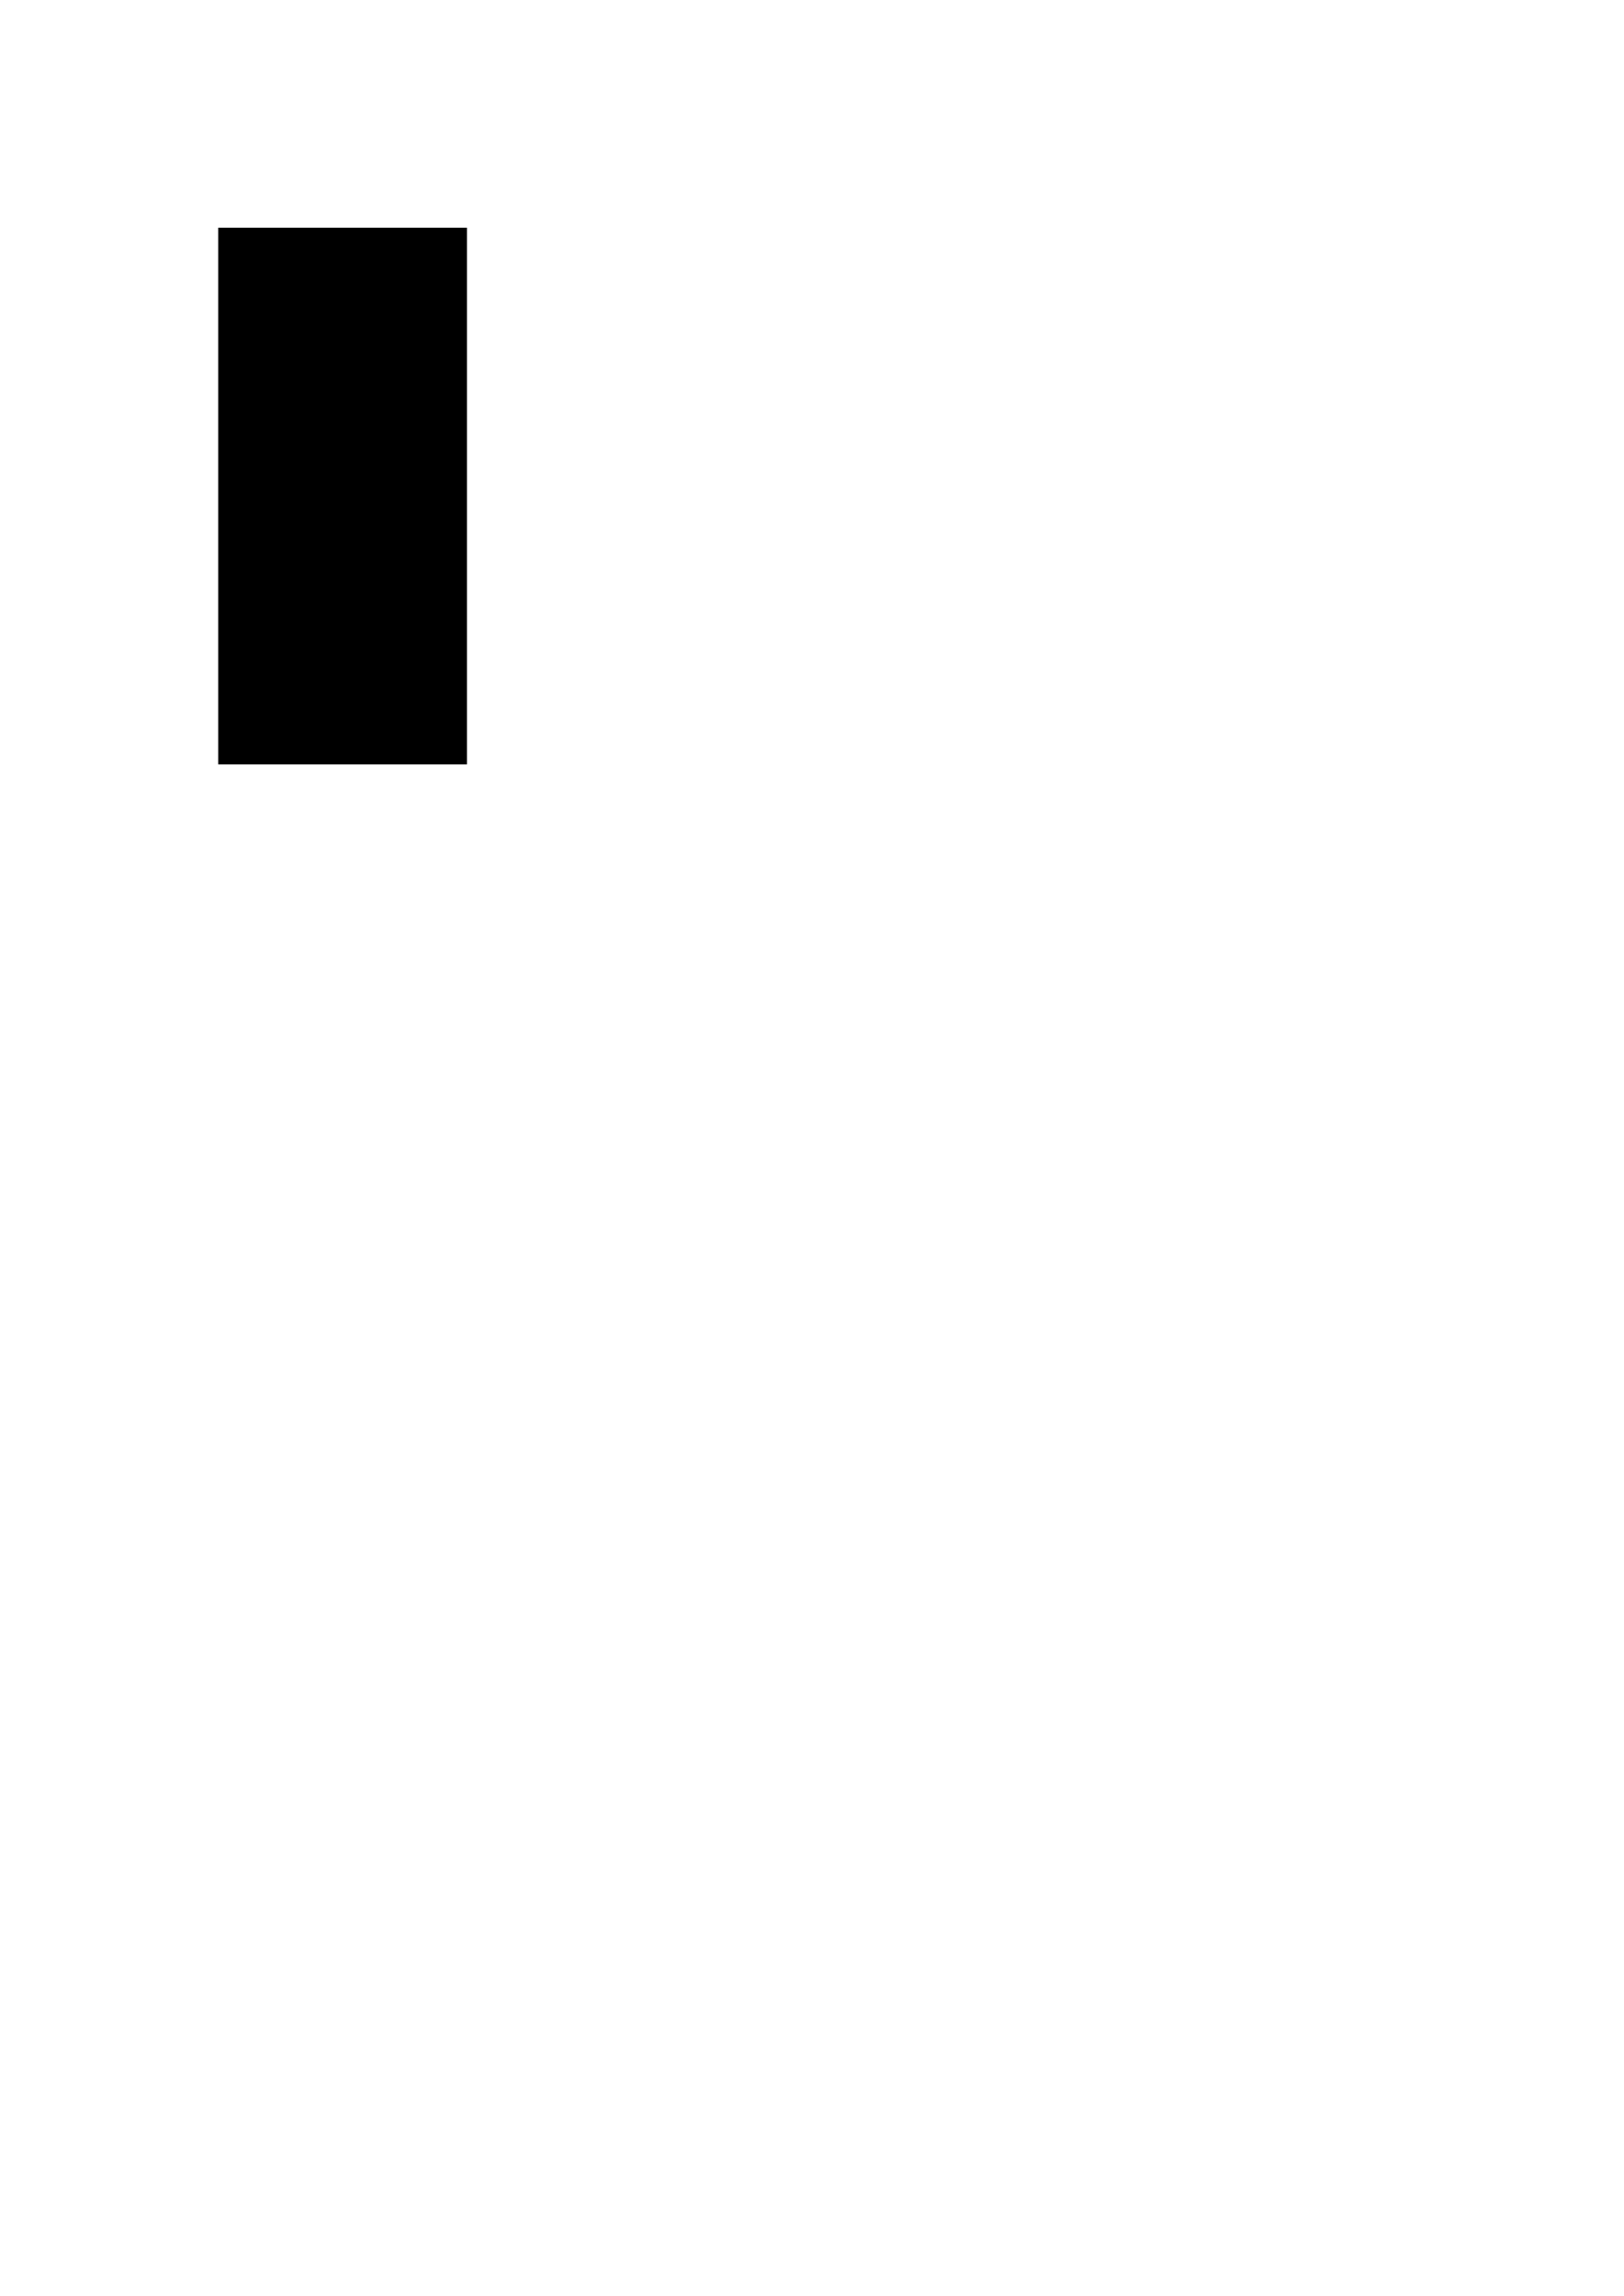
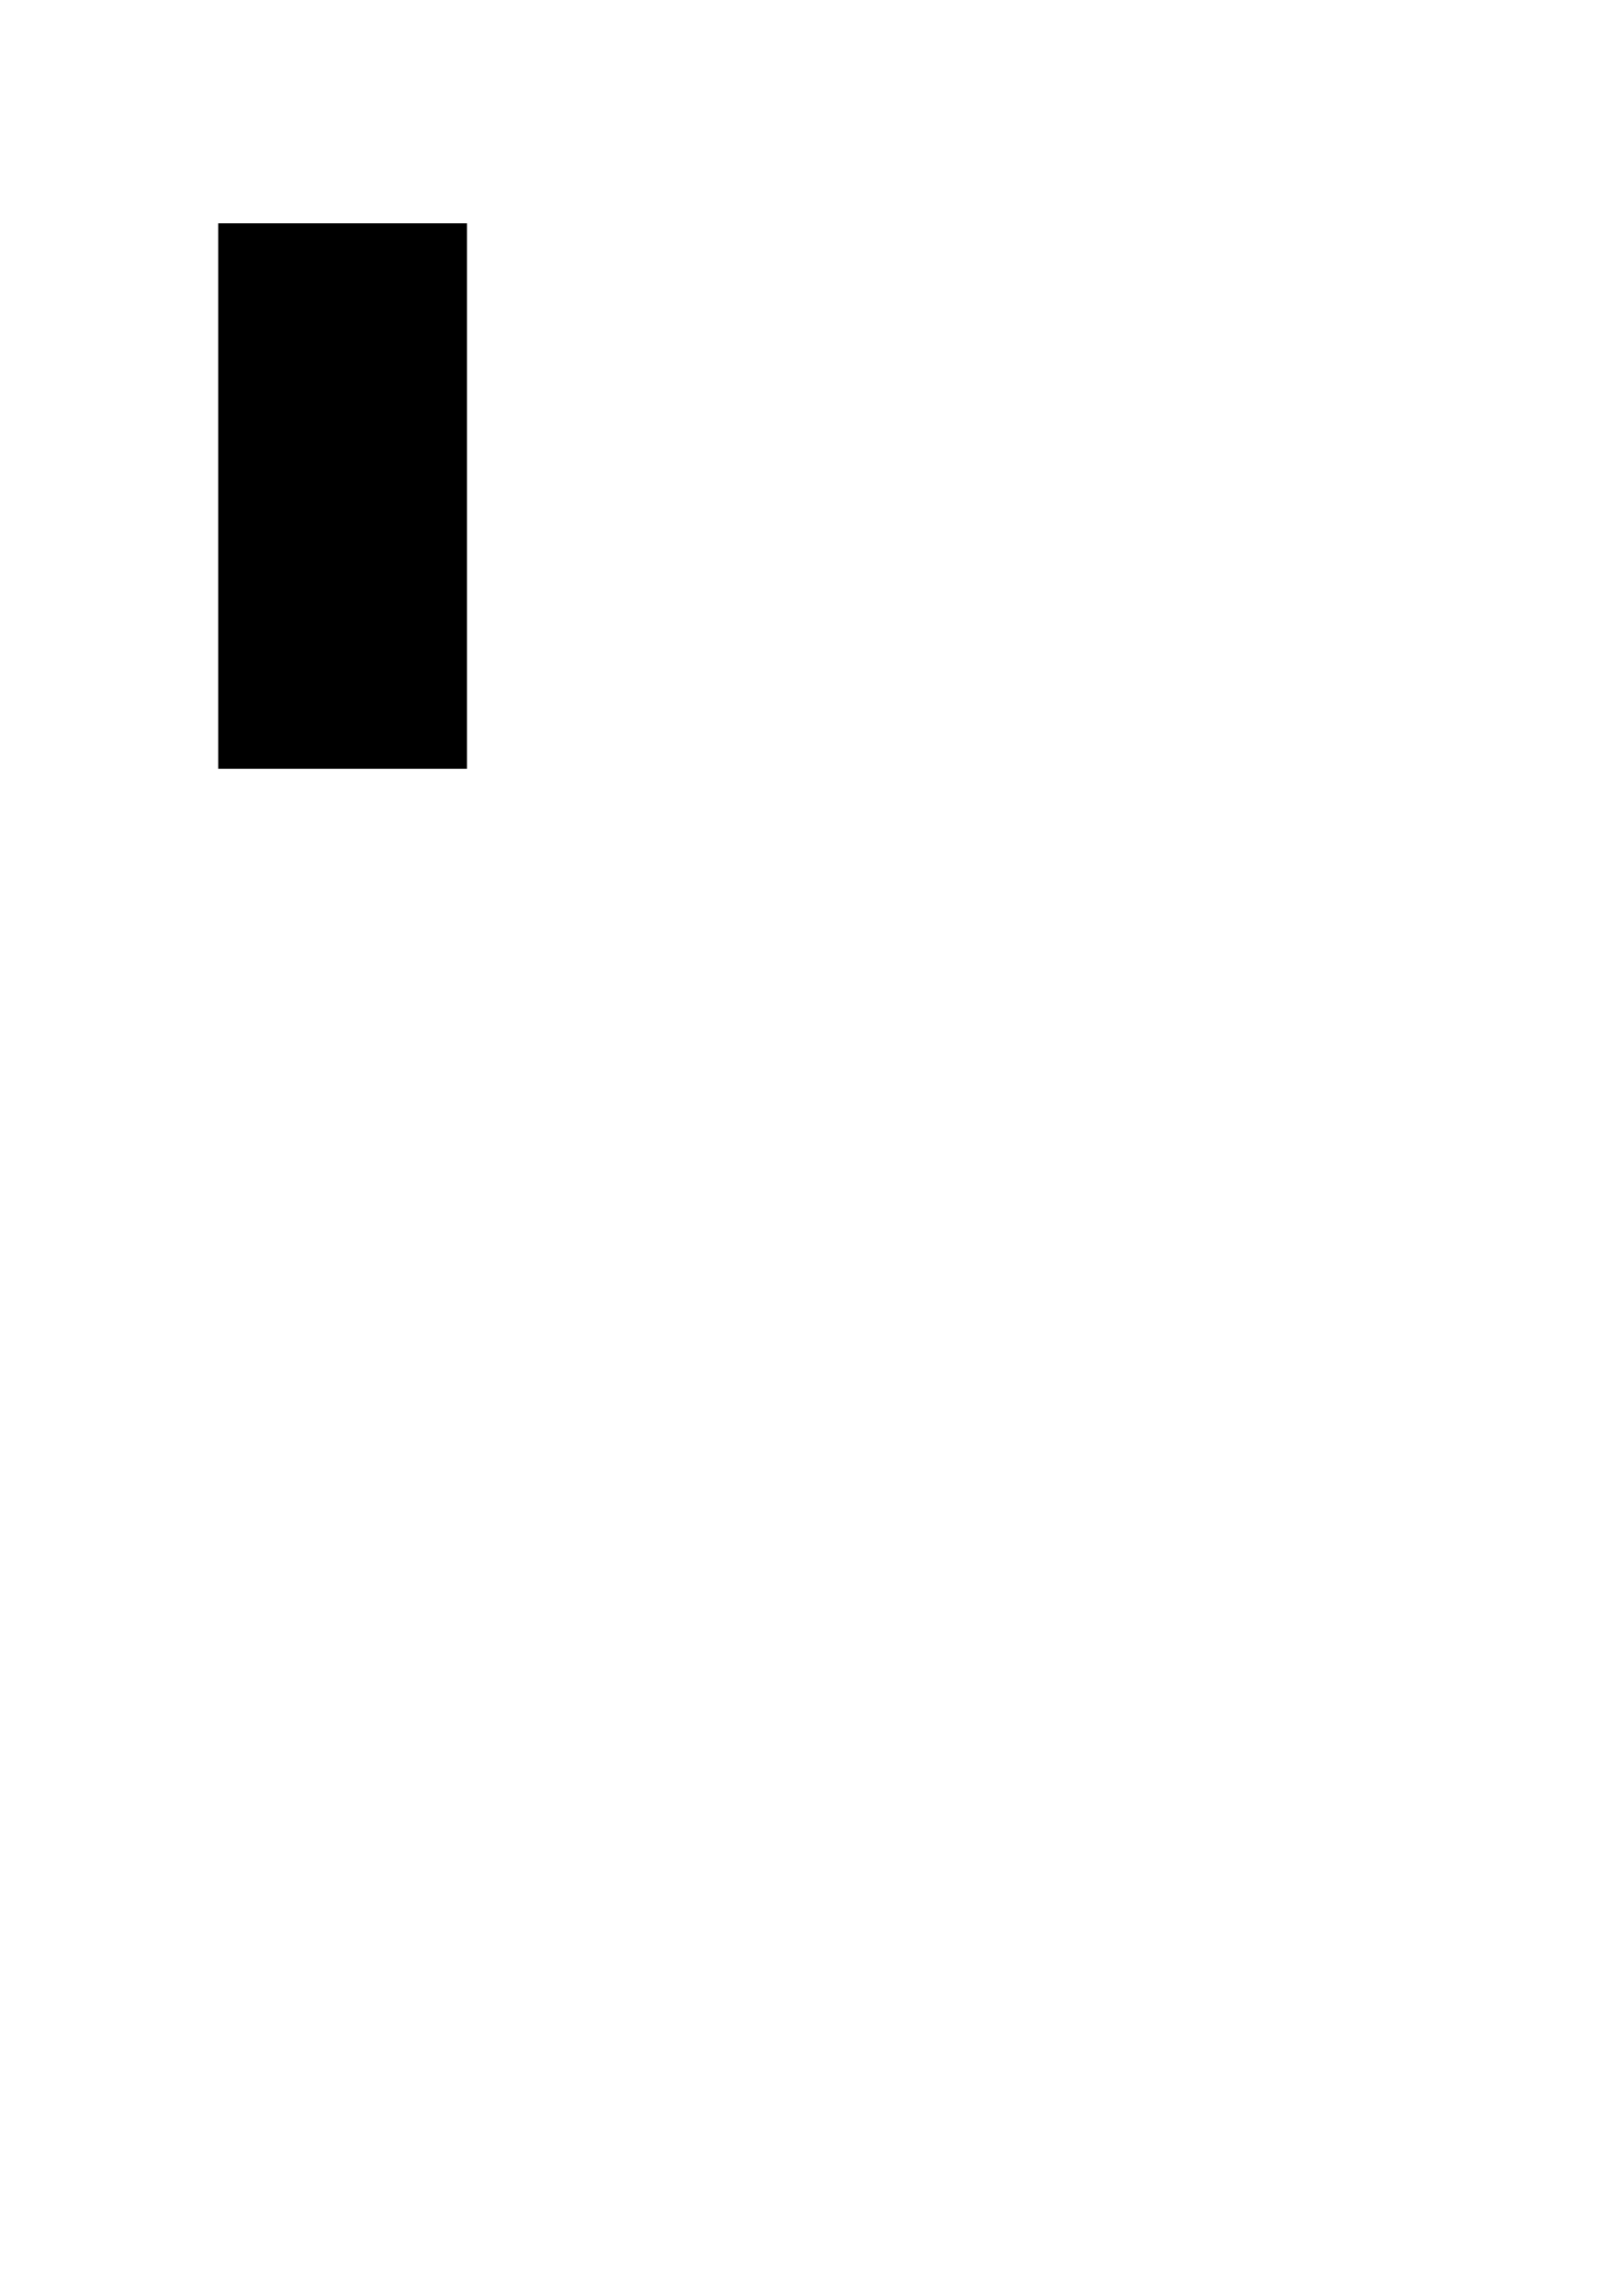
<svg xmlns="http://www.w3.org/2000/svg" xmlns:xlink="http://www.w3.org/1999/xlink" width="744.094" height="1052.362" id="svg2" version="1.1">
  <defs id="defs4">
    <linearGradient id="linearGradient3912">
      <stop id="stop3914" offset="0" style="stop-color:#ffffff;stop-opacity:1;" />
      <stop id="stop3916" offset="1" style="stop-color:#ffffff;stop-opacity:0.137;" />
    </linearGradient>
    <linearGradient id="linearGradient3904">
      <stop style="stop-color:#000000;stop-opacity:1;" offset="0" id="stop3906" />
      <stop style="stop-color:#000000;stop-opacity:0;" offset="1" id="stop3908" />
    </linearGradient>
    <linearGradient id="linearGradient3937">
      <stop id="stop3130" offset="0" style="stop-color:#ffffff;stop-opacity:1;" />
      <stop style="stop-color:#ffffff;stop-opacity:0.137;" offset="1" id="stop3941" />
    </linearGradient>
    <linearGradient id="linearGradient3929">
      <stop style="stop-color:#ffffff;stop-opacity:1;" offset="0" id="stop3931" />
      <stop style="stop-color:#ffffff;stop-opacity:0.83;" offset="1" id="stop3933" />
    </linearGradient>
    <linearGradient xlink:href="#linearGradient3937-3" id="linearGradient3943-0" x1="143.187" y1="92.689" x2="142.585" y2="307.697" gradientUnits="userSpaceOnUse" />
    <linearGradient id="linearGradient3937-3">
      <stop style="stop-color:#ffffff;stop-opacity:1;" offset="0" id="stop3939-0" />
      <stop style="stop-color:#ffffff;stop-opacity:0.235;" offset="1" id="stop3941-5" />
    </linearGradient>
    <linearGradient xlink:href="#linearGradient3937-3" id="linearGradient3024" x1="143.187" y1="92.689" x2="142.585" y2="307.697" gradientUnits="userSpaceOnUse" />
    <linearGradient id="linearGradient3026">
      <stop style="stop-color:#ffffff;stop-opacity:1;" offset="0" id="stop3028" />
      <stop style="stop-color:#ffffff;stop-opacity:0.494;" offset="1" id="stop3030" />
    </linearGradient>
    <linearGradient xlink:href="#linearGradient3937-3" id="linearGradient3032" x1="143.187" y1="92.689" x2="142.585" y2="307.697" gradientUnits="userSpaceOnUse" />
    <linearGradient id="linearGradient3034">
      <stop style="stop-color:#ffffff;stop-opacity:1;" offset="0" id="stop3036" />
      <stop style="stop-color:#ffffff;stop-opacity:0.494;" offset="1" id="stop3038" />
    </linearGradient>
    <linearGradient xlink:href="#linearGradient3937-3" id="linearGradient3040" x1="143.187" y1="92.689" x2="142.585" y2="307.697" gradientUnits="userSpaceOnUse" />
    <linearGradient id="linearGradient3042">
      <stop style="stop-color:#ffffff;stop-opacity:1;" offset="0" id="stop3044" />
      <stop style="stop-color:#ffffff;stop-opacity:0.494;" offset="1" id="stop3046" />
    </linearGradient>
    <linearGradient xlink:href="#linearGradient3937-3" id="linearGradient3048" x1="143.187" y1="92.689" x2="142.585" y2="307.697" gradientUnits="userSpaceOnUse" />
    <linearGradient id="linearGradient3050">
      <stop style="stop-color:#ffffff;stop-opacity:1;" offset="0" id="stop3052" />
      <stop style="stop-color:#ffffff;stop-opacity:0.494;" offset="1" id="stop3054" />
    </linearGradient>
    <linearGradient xlink:href="#linearGradient3937-3" id="linearGradient3056" x1="143.187" y1="92.689" x2="142.585" y2="307.697" gradientUnits="userSpaceOnUse" />
    <linearGradient id="linearGradient3058">
      <stop style="stop-color:#ffffff;stop-opacity:1;" offset="0" id="stop3060" />
      <stop style="stop-color:#ffffff;stop-opacity:0.494;" offset="1" id="stop3062" />
    </linearGradient>
    <linearGradient xlink:href="#linearGradient3937-3" id="linearGradient3064" x1="143.187" y1="92.689" x2="142.585" y2="307.697" gradientUnits="userSpaceOnUse" />
    <linearGradient id="linearGradient3066">
      <stop style="stop-color:#ffffff;stop-opacity:1;" offset="0" id="stop3068" />
      <stop style="stop-color:#ffffff;stop-opacity:0.494;" offset="1" id="stop3070" />
    </linearGradient>
    <linearGradient xlink:href="#linearGradient3937-3" id="linearGradient3072" x1="143.187" y1="92.689" x2="142.585" y2="307.697" gradientUnits="userSpaceOnUse" />
    <linearGradient id="linearGradient3074">
      <stop style="stop-color:#ffffff;stop-opacity:1;" offset="0" id="stop3076" />
      <stop style="stop-color:#ffffff;stop-opacity:0.494;" offset="1" id="stop3078" />
    </linearGradient>
    <linearGradient xlink:href="#linearGradient3937-3" id="linearGradient3080" x1="143.187" y1="92.689" x2="142.585" y2="307.697" gradientUnits="userSpaceOnUse" />
    <linearGradient id="linearGradient3082">
      <stop style="stop-color:#ffffff;stop-opacity:1;" offset="0" id="stop3084" />
      <stop style="stop-color:#ffffff;stop-opacity:0.494;" offset="1" id="stop3086" />
    </linearGradient>
    <linearGradient xlink:href="#linearGradient3937-3" id="linearGradient3088" x1="143.187" y1="92.689" x2="142.585" y2="307.697" gradientUnits="userSpaceOnUse" />
    <linearGradient id="linearGradient3090">
      <stop style="stop-color:#ffffff;stop-opacity:1;" offset="0" id="stop3092" />
      <stop style="stop-color:#ffffff;stop-opacity:0.494;" offset="1" id="stop3094" />
    </linearGradient>
    <linearGradient xlink:href="#linearGradient3937-3" id="linearGradient3096" x1="143.187" y1="92.689" x2="142.585" y2="307.697" gradientUnits="userSpaceOnUse" />
    <linearGradient id="linearGradient3098">
      <stop style="stop-color:#ffffff;stop-opacity:1;" offset="0" id="stop3100" />
      <stop style="stop-color:#ffffff;stop-opacity:0.494;" offset="1" id="stop3102" />
    </linearGradient>
    <linearGradient xlink:href="#linearGradient3937-3" id="linearGradient3104" x1="143.187" y1="92.689" x2="142.585" y2="307.697" gradientUnits="userSpaceOnUse" />
    <linearGradient id="linearGradient3106">
      <stop style="stop-color:#ffffff;stop-opacity:1;" offset="0" id="stop3108" />
      <stop style="stop-color:#ffffff;stop-opacity:0.494;" offset="1" id="stop3110" />
    </linearGradient>
    <linearGradient xlink:href="#linearGradient3937-3" id="linearGradient3112" x1="143.187" y1="92.689" x2="142.585" y2="307.697" gradientUnits="userSpaceOnUse" />
    <linearGradient id="linearGradient3114">
      <stop style="stop-color:#ffffff;stop-opacity:1;" offset="0" id="stop3116" />
      <stop style="stop-color:#ffffff;stop-opacity:0.494;" offset="1" id="stop3118" />
    </linearGradient>
    <linearGradient xlink:href="#linearGradient3937-3" id="linearGradient3120" x1="143.187" y1="92.689" x2="142.585" y2="307.697" gradientUnits="userSpaceOnUse" />
    <linearGradient id="linearGradient3122">
      <stop style="stop-color:#ffffff;stop-opacity:1;" offset="0" id="stop3124" />
      <stop style="stop-color:#ffffff;stop-opacity:0.494;" offset="1" id="stop3126" />
    </linearGradient>
    <linearGradient xlink:href="#linearGradient3937-3" id="linearGradient3128" x1="143.187" y1="92.689" x2="142.585" y2="307.697" gradientUnits="userSpaceOnUse" />
    <linearGradient id="linearGradient3130">
      <stop style="stop-color:#ffffff;stop-opacity:1;" offset="0" id="stop3132" />
      <stop style="stop-color:#ffffff;stop-opacity:0.494;" offset="1" id="stop3134" />
    </linearGradient>
    <linearGradient xlink:href="#linearGradient3937-3" id="linearGradient3136" x1="143.187" y1="92.689" x2="142.585" y2="307.697" gradientUnits="userSpaceOnUse" />
    <linearGradient id="linearGradient3138">
      <stop style="stop-color:#ffffff;stop-opacity:1;" offset="0" id="stop3140" />
      <stop style="stop-color:#ffffff;stop-opacity:0.494;" offset="1" id="stop3142" />
    </linearGradient>
    <linearGradient xlink:href="#linearGradient3937-3" id="linearGradient3144" x1="143.187" y1="92.689" x2="142.585" y2="307.697" gradientUnits="userSpaceOnUse" />
    <linearGradient id="linearGradient3146">
      <stop style="stop-color:#ffffff;stop-opacity:1;" offset="0" id="stop3148" />
      <stop style="stop-color:#ffffff;stop-opacity:0.494;" offset="1" id="stop3150" />
    </linearGradient>
    <linearGradient xlink:href="#linearGradient3937-3" id="linearGradient3152" x1="143.187" y1="92.689" x2="142.585" y2="307.697" gradientUnits="userSpaceOnUse" />
    <linearGradient id="linearGradient3154">
      <stop style="stop-color:#ffffff;stop-opacity:1;" offset="0" id="stop3156" />
      <stop style="stop-color:#ffffff;stop-opacity:0.494;" offset="1" id="stop3158" />
    </linearGradient>
    <linearGradient xlink:href="#linearGradient3937-3" id="linearGradient3160" x1="143.187" y1="92.689" x2="142.585" y2="307.697" gradientUnits="userSpaceOnUse" />
    <linearGradient id="linearGradient3162">
      <stop style="stop-color:#ffffff;stop-opacity:1;" offset="0" id="stop3164" />
      <stop style="stop-color:#ffffff;stop-opacity:0.494;" offset="1" id="stop3166" />
    </linearGradient>
    <linearGradient xlink:href="#linearGradient3937-3" id="linearGradient3168" x1="143.187" y1="92.689" x2="142.585" y2="307.697" gradientUnits="userSpaceOnUse" />
    <linearGradient id="linearGradient3170">
      <stop style="stop-color:#ffffff;stop-opacity:1;" offset="0" id="stop3172" />
      <stop style="stop-color:#ffffff;stop-opacity:0.494;" offset="1" id="stop3174" />
    </linearGradient>
    <linearGradient xlink:href="#linearGradient3937" id="linearGradient3902" x1="144.184" y1="91.178" x2="143.019" y2="358.113" gradientUnits="userSpaceOnUse" />
    <linearGradient xlink:href="#linearGradient3904" id="linearGradient3910" x1="92.424" y1="215.38" x2="199.302" y2="215.38" gradientUnits="userSpaceOnUse" />
    <linearGradient xlink:href="#linearGradient3912" id="linearGradient3920" x1="139.079" y1="91.644" x2="141.661" y2="359.581" gradientUnits="userSpaceOnUse" />
    <linearGradient xlink:href="#linearGradient3937" id="linearGradient3157" gradientUnits="userSpaceOnUse" x1="144.184" y1="91.178" x2="143.019" y2="358.113" />
    <linearGradient xlink:href="#linearGradient3937" id="linearGradient3159" gradientUnits="userSpaceOnUse" x1="144.184" y1="91.178" x2="143.019" y2="358.113" />
    <linearGradient xlink:href="#linearGradient3937" id="linearGradient3163" gradientUnits="userSpaceOnUse" x1="144.184" y1="91.178" x2="143.019" y2="358.113" />
    <linearGradient xlink:href="#linearGradient3937" id="linearGradient3165" gradientUnits="userSpaceOnUse" x1="144.184" y1="91.178" x2="143.019" y2="358.113" />
    <linearGradient xlink:href="#linearGradient3937" id="linearGradient3167" gradientUnits="userSpaceOnUse" x1="144.184" y1="91.178" x2="143.019" y2="358.113" />
    <linearGradient xlink:href="#linearGradient3937" id="linearGradient3169" gradientUnits="userSpaceOnUse" x1="144.184" y1="91.178" x2="143.019" y2="358.113" />
    <linearGradient xlink:href="#linearGradient3937" id="linearGradient3171" gradientUnits="userSpaceOnUse" x1="144.184" y1="91.178" x2="143.019" y2="358.113" />
    <linearGradient xlink:href="#linearGradient3937" id="linearGradient3173" gradientUnits="userSpaceOnUse" x1="144.184" y1="91.178" x2="143.019" y2="358.113" />
    <linearGradient xlink:href="#linearGradient3937" id="linearGradient3175" gradientUnits="userSpaceOnUse" x1="144.184" y1="91.178" x2="143.019" y2="358.113" />
    <linearGradient xlink:href="#linearGradient3937" id="linearGradient3177" gradientUnits="userSpaceOnUse" x1="144.184" y1="91.178" x2="143.019" y2="358.113" />
    <linearGradient xlink:href="#linearGradient3937" id="linearGradient3179" gradientUnits="userSpaceOnUse" x1="144.184" y1="91.178" x2="143.019" y2="358.113" />
    <linearGradient xlink:href="#linearGradient3937" id="linearGradient3181" gradientUnits="userSpaceOnUse" x1="144.184" y1="91.178" x2="143.019" y2="358.113" />
    <linearGradient xlink:href="#linearGradient3937" id="linearGradient3183" gradientUnits="userSpaceOnUse" x1="144.184" y1="91.178" x2="143.019" y2="358.113" />
    <linearGradient xlink:href="#linearGradient3937" id="linearGradient3185" gradientUnits="userSpaceOnUse" x1="144.184" y1="91.178" x2="143.019" y2="358.113" />
    <linearGradient xlink:href="#linearGradient3937" id="linearGradient3187" gradientUnits="userSpaceOnUse" x1="144.184" y1="91.178" x2="143.019" y2="358.113" />
    <linearGradient xlink:href="#linearGradient3937" id="linearGradient3189" gradientUnits="userSpaceOnUse" x1="144.184" y1="91.178" x2="143.019" y2="358.113" />
    <linearGradient xlink:href="#linearGradient3937" id="linearGradient3191" gradientUnits="userSpaceOnUse" x1="144.184" y1="91.178" x2="143.019" y2="358.113" />
    <linearGradient xlink:href="#linearGradient3937" id="linearGradient3193" gradientUnits="userSpaceOnUse" x1="144.184" y1="91.178" x2="143.019" y2="358.113" />
    <linearGradient xlink:href="#linearGradient3912" id="linearGradient3233" gradientUnits="userSpaceOnUse" x1="139.079" y1="91.644" x2="141.661" y2="359.581" />
    <linearGradient xlink:href="#linearGradient3912" id="linearGradient3235" gradientUnits="userSpaceOnUse" x1="139.079" y1="91.644" x2="141.661" y2="359.581" />
    <linearGradient xlink:href="#linearGradient3912" id="linearGradient3237" gradientUnits="userSpaceOnUse" x1="139.079" y1="91.644" x2="141.661" y2="359.581" />
    <linearGradient xlink:href="#linearGradient3912" id="linearGradient3239" gradientUnits="userSpaceOnUse" x1="139.079" y1="91.644" x2="141.661" y2="359.581" />
    <linearGradient xlink:href="#linearGradient3912" id="linearGradient3241" gradientUnits="userSpaceOnUse" x1="139.079" y1="91.644" x2="141.661" y2="359.581" />
    <linearGradient xlink:href="#linearGradient3912" id="linearGradient3243" gradientUnits="userSpaceOnUse" x1="139.079" y1="91.644" x2="141.661" y2="359.581" />
    <linearGradient xlink:href="#linearGradient3912" id="linearGradient3245" gradientUnits="userSpaceOnUse" x1="139.079" y1="91.644" x2="141.661" y2="359.581" />
    <linearGradient xlink:href="#linearGradient3912" id="linearGradient3247" gradientUnits="userSpaceOnUse" x1="139.079" y1="91.644" x2="141.661" y2="359.581" />
    <linearGradient xlink:href="#linearGradient3912" id="linearGradient3249" gradientUnits="userSpaceOnUse" x1="139.079" y1="91.644" x2="141.661" y2="359.581" />
    <linearGradient xlink:href="#linearGradient3912" id="linearGradient3251" gradientUnits="userSpaceOnUse" x1="139.079" y1="91.644" x2="141.661" y2="359.581" />
    <linearGradient xlink:href="#linearGradient3912" id="linearGradient3253" gradientUnits="userSpaceOnUse" x1="139.079" y1="91.644" x2="141.661" y2="359.581" />
    <linearGradient xlink:href="#linearGradient3912" id="linearGradient3255" gradientUnits="userSpaceOnUse" x1="139.079" y1="91.644" x2="141.661" y2="359.581" />
    <linearGradient xlink:href="#linearGradient3912" id="linearGradient3261" gradientUnits="userSpaceOnUse" x1="139.079" y1="91.644" x2="141.661" y2="359.581" />
    <linearGradient xlink:href="#linearGradient3912" id="linearGradient3263" gradientUnits="userSpaceOnUse" x1="139.079" y1="91.644" x2="141.661" y2="359.581" />
    <linearGradient xlink:href="#linearGradient3912" id="linearGradient3265" gradientUnits="userSpaceOnUse" x1="139.079" y1="91.644" x2="141.661" y2="359.581" />
    <linearGradient xlink:href="#linearGradient3912" id="linearGradient3267" gradientUnits="userSpaceOnUse" x1="139.079" y1="91.644" x2="141.661" y2="359.581" />
    <linearGradient xlink:href="#linearGradient3912" id="linearGradient3269" gradientUnits="userSpaceOnUse" x1="139.079" y1="91.644" x2="141.661" y2="359.581" />
    <linearGradient xlink:href="#linearGradient3912" id="linearGradient3277" gradientUnits="userSpaceOnUse" x1="139.079" y1="91.644" x2="141.661" y2="359.581" />
    <linearGradient xlink:href="#linearGradient3937" id="linearGradient3279" gradientUnits="userSpaceOnUse" x1="144.184" y1="91.178" x2="143.019" y2="358.113" />
  </defs>
  <g id="layer1">
-     <rect style="fill:#000000;fill-opacity:1" id="rect2985" width="114" height="246" x="100" y="104.362" />
-     <flowRoot xml:space="preserve" id="flowRoot3759" style="font-size:20.005px;font-style:normal;font-variant:normal;font-weight:bold;font-stretch:condensed;line-height:90%;letter-spacing:0px;word-spacing:0px;fill:url(#linearGradient3902);fill-opacity:1;fill-rule:nonzero;stroke:none;font-family:Roboto;-inkscape-font-specification:Roboto Bold Condensed;text-anchor:start;text-align:start;writing-mode:lr" transform="matrix(1.066388,0,0,1.001861,1.440468,12.5512)">
-       <flowRegion id="flowRegion3761" style="fill:url(#linearGradient3159);fill-opacity:1;stroke:url(#linearGradient3910)">
-         <rect id="rect3763" width="154.671" height="371.498" x="92.352" y="91.704" style="font-size:20.005px;line-height:90%;fill:url(#linearGradient3157);fill-opacity:1;fill-rule:nonzero;stroke:none;-inkscape-font-specification:Roboto Bold Condensed;font-family:Roboto;font-weight:bold;font-style:normal;font-stretch:condensed;font-variant:normal;text-anchor:start;text-align:start;writing-mode:lr" />
+     <rect style="fill:#000000;fill-opacity:1" id="rect2985" width="114" height="250" x="100" y="102.362" />
+     <flowRoot xml:space="preserve" id="flowRoot3759" style="font-size:20.005px;font-style:normal;font-variant:normal;font-weight:bold;font-stretch:condensed;text-align:start;line-height:90%;letter-spacing:0px;word-spacing:0px;writing-mode:lr-tb;text-anchor:start;fill:url(#linearGradient3902);fill-opacity:1;fill-rule:nonzero;stroke:none;font-family:Roboto;-inkscape-font-specification:Roboto Bold Condensed" transform="matrix(1.066388,0,0,1.001861,1.440468,11.5512)">
+       <flowRegion id="flowRegion3761" style="fill:url(#linearGradient3159);fill-opacity:1;stroke:url(#linearGradient3910);stroke-width:1">
+         <rect id="rect3763" width="154.671" height="371.498" x="92.352" y="91.704" style="font-size:20.005px;font-style:normal;font-variant:normal;font-weight:bold;font-stretch:condensed;text-align:start;line-height:90%;writing-mode:lr-tb;text-anchor:start;fill:url(#linearGradient3157);fill-opacity:1;fill-rule:nonzero;stroke:none;font-family:Roboto;-inkscape-font-specification:Roboto Bold Condensed" />
      </flowRegion>
-       <flowPara style="font-size:20.005px;line-height:90%;letter-spacing:0.58px;fill:url(#linearGradient3279);fill-opacity:1;fill-rule:nonzero;stroke:none;-inkscape-font-specification:Roboto Bold Condensed;font-family:Roboto;font-weight:bold;font-style:normal;font-stretch:condensed;font-variant:normal;text-anchor:start;text-align:start;writing-mode:lr" id="flowPara3271">Welcome</flowPara>
-       <flowPara style="font-size:20.005px;line-height:90%;letter-spacing:0.58px;fill:url(#linearGradient3163);fill-opacity:1;fill-rule:nonzero;stroke:none;-inkscape-font-specification:Roboto Bold Condensed;font-family:Roboto;font-weight:bold;font-style:normal;font-stretch:condensed;font-variant:normal;text-anchor:start;text-align:start;writing-mode:lr" id="flowPara3861" />
-       <flowPara style="font-size:20.005px;line-height:90%;letter-spacing:0.58px;fill:url(#linearGradient3165);fill-opacity:1;fill-rule:nonzero;stroke:none;-inkscape-font-specification:Roboto Bold Condensed;font-family:Roboto;font-weight:bold;font-style:normal;font-stretch:condensed;font-variant:normal;text-anchor:start;text-align:start;writing-mode:lr" id="flowPara3801" />
-       <flowPara style="font-size:20.005px;line-height:90%;letter-spacing:0.58px;fill:url(#linearGradient3167);fill-opacity:1;fill-rule:nonzero;stroke:none;-inkscape-font-specification:Roboto Bold Condensed;font-family:Roboto;font-weight:bold;font-style:normal;font-stretch:condensed;font-variant:normal;text-anchor:start;text-align:start;writing-mode:lr" id="flowPara3863" />
-       <flowPara style="font-size:20.005px;line-height:90%;letter-spacing:0.58px;fill:url(#linearGradient3169);fill-opacity:1;fill-rule:nonzero;stroke:none;-inkscape-font-specification:Roboto Bold Condensed;font-family:Roboto;font-weight:bold;font-style:normal;font-stretch:condensed;font-variant:normal;text-anchor:start;text-align:start;writing-mode:lr" id="flowPara3833">Vítejte</flowPara>
-       <flowPara style="font-size:20.005px;line-height:90%;letter-spacing:0.58px;fill:url(#linearGradient3171);fill-opacity:1;fill-rule:nonzero;stroke:none;-inkscape-font-specification:Roboto Bold Condensed;font-family:Roboto;font-weight:bold;font-style:normal;font-stretch:condensed;font-variant:normal;text-anchor:start;text-align:start;writing-mode:lr" id="flowPara3837" />
-       <flowPara style="font-size:20.005px;line-height:90%;letter-spacing:0.58px;fill:url(#linearGradient3173);fill-opacity:1;fill-rule:nonzero;stroke:none;-inkscape-font-specification:Roboto Bold Condensed;font-family:Roboto;font-weight:bold;font-style:normal;font-stretch:condensed;font-variant:normal;text-anchor:start;text-align:start;writing-mode:lr" id="flowPara3483" />
-       <flowPara style="font-size:20.005px;line-height:90%;letter-spacing:0.58px;fill:url(#linearGradient3175);fill-opacity:1;fill-rule:nonzero;stroke:none;-inkscape-font-specification:Roboto Bold Condensed;font-family:Roboto;font-weight:bold;font-style:normal;font-stretch:condensed;font-variant:normal;text-anchor:start;text-align:start;writing-mode:lr" id="flowPara3867" />
-       <flowPara style="font-size:20.005px;line-height:90%;letter-spacing:0.58px;fill:url(#linearGradient3177);fill-opacity:1;fill-rule:nonzero;stroke:none;-inkscape-font-specification:Roboto Bold Condensed;font-family:Roboto;font-weight:bold;font-style:normal;font-stretch:condensed;font-variant:normal;text-anchor:start;text-align:start;writing-mode:lr" id="flowPara3873">Willkommen</flowPara>
-       <flowPara style="font-size:20.005px;line-height:90%;letter-spacing:0.58px;fill:url(#linearGradient3179);fill-opacity:1;fill-rule:nonzero;stroke:none;-inkscape-font-specification:Roboto Bold Condensed;font-family:Roboto;font-weight:bold;font-style:normal;font-stretch:condensed;font-variant:normal;text-anchor:start;text-align:start;writing-mode:lr" id="flowPara3879" />
-       <flowPara style="font-size:20.005px;line-height:90%;letter-spacing:0.58px;fill:url(#linearGradient3181);fill-opacity:1;fill-rule:nonzero;stroke:none;-inkscape-font-specification:Roboto Bold Condensed;font-family:Roboto;font-weight:bold;font-style:normal;font-stretch:condensed;font-variant:normal;text-anchor:start;text-align:start;writing-mode:lr" id="flowPara3881" />
-       <flowPara style="font-size:20.005px;line-height:90%;letter-spacing:0.58px;fill:url(#linearGradient3183);fill-opacity:1;fill-rule:nonzero;stroke:none;-inkscape-font-specification:Roboto Bold Condensed;font-family:Roboto;font-weight:bold;font-style:normal;font-stretch:condensed;font-variant:normal;text-anchor:start;text-align:start;writing-mode:lr" id="flowPara3877" />
-       <flowPara style="font-size:20.005px;line-height:90%;letter-spacing:0.58px;fill:url(#linearGradient3185);fill-opacity:1;fill-rule:nonzero;stroke:none;-inkscape-font-specification:Roboto Bold Condensed;font-family:Roboto;font-weight:bold;font-style:normal;font-stretch:condensed;font-variant:normal;text-anchor:start;text-align:start;writing-mode:lr" id="flowPara3853">Добро пожаловать</flowPara>
-       <flowPara style="font-size:20.005px;line-height:90%;letter-spacing:0.58px;fill:url(#linearGradient3187);fill-opacity:1;fill-rule:nonzero;stroke:none;-inkscape-font-specification:Roboto Bold Condensed;font-family:Roboto;font-weight:bold;font-style:normal;font-stretch:condensed;font-variant:normal;text-anchor:start;text-align:start;writing-mode:lr" id="flowPara3841" />
-       <flowPara style="font-size:20.005px;line-height:90%;letter-spacing:0.58px;fill:url(#linearGradient3189);fill-opacity:1;fill-rule:nonzero;stroke:none;-inkscape-font-specification:Roboto Bold Condensed;font-family:Roboto;font-weight:bold;font-style:normal;font-stretch:condensed;font-variant:normal;text-anchor:start;text-align:start;writing-mode:lr" id="flowPara3843" />
-       <flowPara style="font-size:20.005px;line-height:90%;letter-spacing:0.58px;fill:url(#linearGradient3191);fill-opacity:1;fill-rule:nonzero;stroke:none;-inkscape-font-specification:Roboto Bold Condensed;font-family:Roboto;font-weight:bold;font-style:normal;font-stretch:condensed;font-variant:normal;text-anchor:start;text-align:start;writing-mode:lr" id="flowPara3845" />
-       <flowPara style="font-size:20.005px;line-height:90%;letter-spacing:0.58px;fill:url(#linearGradient3193);fill-opacity:1;fill-rule:nonzero;stroke:none;-inkscape-font-specification:Roboto Bold Condensed;font-family:Roboto;font-weight:bold;font-style:normal;font-stretch:condensed;font-variant:normal;text-anchor:start;text-align:start;writing-mode:lr" id="flowPara3847" />
+       <flowPara style="font-size:20.005px;font-style:normal;font-variant:normal;font-weight:bold;font-stretch:condensed;text-align:start;line-height:90%;letter-spacing:0.58px;writing-mode:lr-tb;text-anchor:start;fill:url(#linearGradient3279);fill-opacity:1;fill-rule:nonzero;stroke:none;font-family:Roboto;-inkscape-font-specification:Roboto Bold Condensed" id="flowPara3271">Welcome</flowPara>
+       <flowPara style="font-size:20.005px;font-style:normal;font-variant:normal;font-weight:bold;font-stretch:condensed;text-align:start;line-height:90%;letter-spacing:0.58px;writing-mode:lr-tb;text-anchor:start;fill:url(#linearGradient3163);fill-opacity:1;fill-rule:nonzero;stroke:none;font-family:Roboto;-inkscape-font-specification:Roboto Bold Condensed" id="flowPara3861" />
+       <flowPara style="font-size:20.005px;font-style:normal;font-variant:normal;font-weight:bold;font-stretch:condensed;text-align:start;line-height:90%;letter-spacing:0.58px;writing-mode:lr-tb;text-anchor:start;fill:url(#linearGradient3165);fill-opacity:1;fill-rule:nonzero;stroke:none;font-family:Roboto;-inkscape-font-specification:Roboto Bold Condensed" id="flowPara3801" />
+       <flowPara style="font-size:20.005px;font-style:normal;font-variant:normal;font-weight:bold;font-stretch:condensed;text-align:start;line-height:90%;letter-spacing:0.58px;writing-mode:lr-tb;text-anchor:start;fill:url(#linearGradient3167);fill-opacity:1;fill-rule:nonzero;stroke:none;font-family:Roboto;-inkscape-font-specification:Roboto Bold Condensed" id="flowPara3863" />
+       <flowPara style="font-size:20.005px;font-style:normal;font-variant:normal;font-weight:bold;font-stretch:condensed;text-align:start;line-height:90%;letter-spacing:0.58px;writing-mode:lr-tb;text-anchor:start;fill:url(#linearGradient3169);fill-opacity:1;fill-rule:nonzero;stroke:none;font-family:Roboto;-inkscape-font-specification:Roboto Bold Condensed" id="flowPara3833">Vítejte</flowPara>
+       <flowPara style="font-size:20.005px;font-style:normal;font-variant:normal;font-weight:bold;font-stretch:condensed;text-align:start;line-height:90%;letter-spacing:0.58px;writing-mode:lr-tb;text-anchor:start;fill:url(#linearGradient3171);fill-opacity:1;fill-rule:nonzero;stroke:none;font-family:Roboto;-inkscape-font-specification:Roboto Bold Condensed" id="flowPara3837" />
+       <flowPara style="font-size:20.005px;font-style:normal;font-variant:normal;font-weight:bold;font-stretch:condensed;text-align:start;line-height:90%;letter-spacing:0.58px;writing-mode:lr-tb;text-anchor:start;fill:url(#linearGradient3173);fill-opacity:1;fill-rule:nonzero;stroke:none;font-family:Roboto;-inkscape-font-specification:Roboto Bold Condensed" id="flowPara3483" />
+       <flowPara style="font-size:20.005px;font-style:normal;font-variant:normal;font-weight:bold;font-stretch:condensed;text-align:start;line-height:90%;letter-spacing:0.58px;writing-mode:lr-tb;text-anchor:start;fill:url(#linearGradient3175);fill-opacity:1;fill-rule:nonzero;stroke:none;font-family:Roboto;-inkscape-font-specification:Roboto Bold Condensed" id="flowPara3867" />
+       <flowPara style="font-size:20.005px;font-style:normal;font-variant:normal;font-weight:bold;font-stretch:condensed;text-align:start;line-height:90%;letter-spacing:0.58px;writing-mode:lr-tb;text-anchor:start;fill:url(#linearGradient3177);fill-opacity:1;fill-rule:nonzero;stroke:none;font-family:Roboto;-inkscape-font-specification:Roboto Bold Condensed" id="flowPara3873">Willkommen</flowPara>
+       <flowPara style="font-size:20.005px;font-style:normal;font-variant:normal;font-weight:bold;font-stretch:condensed;text-align:start;line-height:90%;letter-spacing:0.58px;writing-mode:lr-tb;text-anchor:start;fill:url(#linearGradient3179);fill-opacity:1;fill-rule:nonzero;stroke:none;font-family:Roboto;-inkscape-font-specification:Roboto Bold Condensed" id="flowPara3879" />
+       <flowPara style="font-size:20.005px;font-style:normal;font-variant:normal;font-weight:bold;font-stretch:condensed;text-align:start;line-height:90%;letter-spacing:0.58px;writing-mode:lr-tb;text-anchor:start;fill:url(#linearGradient3181);fill-opacity:1;fill-rule:nonzero;stroke:none;font-family:Roboto;-inkscape-font-specification:Roboto Bold Condensed" id="flowPara3881" />
+       <flowPara style="font-size:20.005px;font-style:normal;font-variant:normal;font-weight:bold;font-stretch:condensed;text-align:start;line-height:90%;letter-spacing:0.58px;writing-mode:lr-tb;text-anchor:start;fill:url(#linearGradient3183);fill-opacity:1;fill-rule:nonzero;stroke:none;font-family:Roboto;-inkscape-font-specification:Roboto Bold Condensed" id="flowPara3877" />
+       <flowPara style="font-size:20.005px;font-style:normal;font-variant:normal;font-weight:bold;font-stretch:condensed;text-align:start;line-height:90%;letter-spacing:0.58px;writing-mode:lr-tb;text-anchor:start;fill:url(#linearGradient3185);fill-opacity:1;fill-rule:nonzero;stroke:none;font-family:Roboto;-inkscape-font-specification:Roboto Bold Condensed" id="flowPara3853">Добро пожаловать</flowPara>
+       <flowPara style="font-size:20.005px;font-style:normal;font-variant:normal;font-weight:bold;font-stretch:condensed;text-align:start;line-height:90%;letter-spacing:0.58px;writing-mode:lr-tb;text-anchor:start;fill:url(#linearGradient3187);fill-opacity:1;fill-rule:nonzero;stroke:none;font-family:Roboto;-inkscape-font-specification:Roboto Bold Condensed" id="flowPara3841" />
+       <flowPara style="font-size:20.005px;font-style:normal;font-variant:normal;font-weight:bold;font-stretch:condensed;text-align:start;line-height:90%;letter-spacing:0.58px;writing-mode:lr-tb;text-anchor:start;fill:url(#linearGradient3189);fill-opacity:1;fill-rule:nonzero;stroke:none;font-family:Roboto;-inkscape-font-specification:Roboto Bold Condensed" id="flowPara3843" />
+       <flowPara style="font-size:20.005px;font-style:normal;font-variant:normal;font-weight:bold;font-stretch:condensed;text-align:start;line-height:90%;letter-spacing:0.58px;writing-mode:lr-tb;text-anchor:start;fill:url(#linearGradient3191);fill-opacity:1;fill-rule:nonzero;stroke:none;font-family:Roboto;-inkscape-font-specification:Roboto Bold Condensed" id="flowPara3845" />
+       <flowPara style="font-size:20.005px;font-style:normal;font-variant:normal;font-weight:bold;font-stretch:condensed;text-align:start;line-height:90%;letter-spacing:0.58px;writing-mode:lr-tb;text-anchor:start;fill:url(#linearGradient3193);fill-opacity:1;fill-rule:nonzero;stroke:none;font-family:Roboto;-inkscape-font-specification:Roboto Bold Condensed" id="flowPara3847" />
    </flowRoot>
-     <flowRoot xml:space="preserve" id="flowRoot3759-4" style="font-size:20.074px;font-style:normal;font-variant:normal;font-weight:bold;font-stretch:condensed;line-height:90%;letter-spacing:0px;word-spacing:0px;fill:url(#linearGradient3920);fill-opacity:1;stroke:none;font-family:Roboto;-inkscape-font-specification:Roboto Bold Condensed;text-anchor:start;text-align:start;writing-mode:lr" transform="matrix(1.062736,0,0,0.9983683,3.189673,13.10323)">
+     <flowRoot xml:space="preserve" id="flowRoot3759-4" style="font-size:20.074px;font-style:normal;font-variant:normal;font-weight:bold;font-stretch:condensed;text-align:start;line-height:90%;letter-spacing:0px;word-spacing:0px;writing-mode:lr-tb;text-anchor:start;fill:url(#linearGradient3920);fill-opacity:1;stroke:none;font-family:Roboto;-inkscape-font-specification:Roboto Bold Condensed" transform="matrix(1.062736,0,0,0.9983683,3.189673,12.10323)">
      <flowRegion id="flowRegion3761-9" style="fill:url(#linearGradient3235);fill-opacity:1">
-         <rect id="rect3763-0" width="163.29" height="316.811" x="92.352" y="91.704" style="line-height:90%;fill:url(#linearGradient3233);fill-opacity:1;-inkscape-font-specification:Roboto Bold Condensed;font-family:Roboto;font-weight:bold;font-style:normal;font-stretch:condensed;font-variant:normal;font-size:20.074px;text-anchor:start;text-align:start;writing-mode:lr" />
+         <rect id="rect3763-0" width="163.29" height="316.811" x="92.352" y="91.704" style="font-size:20.074px;font-style:normal;font-variant:normal;font-weight:bold;font-stretch:condensed;text-align:start;line-height:90%;writing-mode:lr-tb;text-anchor:start;fill:url(#linearGradient3233);fill-opacity:1;font-family:Roboto;-inkscape-font-specification:Roboto Bold Condensed" />
      </flowRegion>
-       <flowPara id="flowPara3765-6" style="font-size:20.074px;line-height:90%;letter-spacing:0.5px;fill:url(#linearGradient3237);fill-opacity:1;-inkscape-font-specification:Roboto Bold Condensed;font-family:Roboto;font-weight:bold;font-style:normal;font-stretch:condensed;font-variant:normal;text-anchor:start;text-align:start;writing-mode:lr" />
-       <flowPara style="font-size:20.074px;line-height:90%;letter-spacing:0.582px;fill:url(#linearGradient3239);fill-opacity:1;-inkscape-font-specification:Roboto Bold Condensed;font-family:Roboto;font-weight:bold;font-style:normal;font-stretch:condensed;font-variant:normal;text-anchor:start;text-align:start;writing-mode:lr" id="flowPara3861-3" />
-       <flowPara style="font-size:20.074px;line-height:90%;letter-spacing:0.582px;fill:url(#linearGradient3241);fill-opacity:1;-inkscape-font-specification:Roboto Bold Condensed;font-family:Roboto;font-weight:bold;font-style:normal;font-stretch:condensed;font-variant:normal;text-anchor:start;text-align:start;writing-mode:lr" id="flowPara3801-8">Bienvenue</flowPara>
-       <flowPara style="font-size:20.074px;line-height:90%;letter-spacing:0.582px;fill:url(#linearGradient3243);fill-opacity:1;-inkscape-font-specification:Roboto Bold Condensed;font-family:Roboto;font-weight:bold;font-style:normal;font-stretch:condensed;font-variant:normal;text-anchor:start;text-align:start;writing-mode:lr" id="flowPara3863-7" />
-       <flowPara style="font-size:20.074px;line-height:90%;letter-spacing:0.582px;fill:url(#linearGradient3245);fill-opacity:1;-inkscape-font-specification:Roboto Bold Condensed;font-family:Roboto;font-weight:bold;font-style:normal;font-stretch:condensed;font-variant:normal;text-anchor:start;text-align:start;writing-mode:lr" id="flowPara3833-1" />
-       <flowPara style="font-size:20.074px;line-height:90%;letter-spacing:0.582px;fill:url(#linearGradient3247);fill-opacity:1;-inkscape-font-specification:Roboto Bold Condensed;font-family:Roboto;font-weight:bold;font-style:normal;font-stretch:condensed;font-variant:normal;text-anchor:start;text-align:start;writing-mode:lr" id="flowPara3865-7" />
-       <flowPara style="font-size:20.074px;line-height:90%;letter-spacing:0.582px;fill:url(#linearGradient3249);fill-opacity:1;-inkscape-font-specification:Roboto Bold Condensed;font-family:Roboto;font-weight:bold;font-style:normal;font-stretch:condensed;font-variant:normal;text-anchor:start;text-align:start;writing-mode:lr" id="flowPara3837-1">Benvenuto</flowPara>
-       <flowPara style="font-size:20.074px;line-height:90%;letter-spacing:0.582px;fill:url(#linearGradient3251);fill-opacity:1;-inkscape-font-specification:Roboto Bold Condensed;font-family:Roboto;font-weight:bold;font-style:normal;font-stretch:condensed;font-variant:normal;text-anchor:start;text-align:start;writing-mode:lr" id="flowPara3867-2" />
-       <flowPara style="font-size:20.074px;line-height:90%;letter-spacing:0.582px;fill:url(#linearGradient3253);fill-opacity:1;-inkscape-font-specification:Roboto Bold Condensed;font-family:Roboto;font-weight:bold;font-style:normal;font-stretch:condensed;font-variant:normal;text-anchor:start;text-align:start;writing-mode:lr" id="flowPara3873-1" />
-       <flowPara style="font-size:20.074px;line-height:90%;letter-spacing:0.582px;fill:url(#linearGradient3255);fill-opacity:1;-inkscape-font-specification:Roboto Bold Condensed;font-family:Roboto;font-weight:bold;font-style:normal;font-stretch:condensed;font-variant:normal;text-anchor:start;text-align:start;writing-mode:lr" id="flowPara3879-9" />
-       <flowPara style="font-size:20.074px;line-height:90%;letter-spacing:0.582px;fill:url(#linearGradient3277);fill-opacity:1;-inkscape-font-specification:Roboto Bold Condensed;font-family:Roboto;font-weight:bold;font-style:normal;font-stretch:condensed;font-variant:normal;text-anchor:start;text-align:start;writing-mode:lr" id="flowPara3877-5">Bienvenido</flowPara>
-       <flowPara style="font-size:20.074px;line-height:90%;letter-spacing:0.582px;fill:url(#linearGradient3261);fill-opacity:1;-inkscape-font-specification:Roboto Bold Condensed;font-family:Roboto;font-weight:bold;font-style:normal;font-stretch:condensed;font-variant:normal;text-anchor:start;text-align:start;writing-mode:lr" id="flowPara3853-4"> </flowPara>
-       <flowPara style="font-size:20.074px;line-height:90%;letter-spacing:0.582px;fill:url(#linearGradient3263);fill-opacity:1;-inkscape-font-specification:Roboto Bold Condensed;font-family:Roboto;font-weight:bold;font-style:normal;font-stretch:condensed;font-variant:normal;text-anchor:start;text-align:start;writing-mode:lr" id="flowPara3841-9" />
-       <flowPara style="font-size:20.074px;line-height:90%;letter-spacing:0.582px;fill:url(#linearGradient3265);fill-opacity:1;-inkscape-font-specification:Roboto Bold Condensed;font-family:Roboto;font-weight:bold;font-style:normal;font-stretch:condensed;font-variant:normal;text-anchor:start;text-align:start;writing-mode:lr" id="flowPara3843-7" />
-       <flowPara style="font-size:20.074px;line-height:90%;letter-spacing:0.582px;fill:url(#linearGradient3267);fill-opacity:1;-inkscape-font-specification:Roboto Bold Condensed;font-family:Roboto;font-weight:bold;font-style:normal;font-stretch:condensed;font-variant:normal;text-anchor:start;text-align:start;writing-mode:lr" id="flowPara3845-4" />
-       <flowPara style="font-size:20.074px;line-height:90%;letter-spacing:0.582px;fill:url(#linearGradient3269);fill-opacity:1;-inkscape-font-specification:Roboto Bold Condensed;font-family:Roboto;font-weight:bold;font-style:normal;font-stretch:condensed;font-variant:normal;text-anchor:start;text-align:start;writing-mode:lr" id="flowPara3847-1" />
+       <flowPara id="flowPara3765-6" style="font-size:20.074px;font-style:normal;font-variant:normal;font-weight:bold;font-stretch:condensed;text-align:start;line-height:90%;letter-spacing:0.5px;writing-mode:lr-tb;text-anchor:start;fill:url(#linearGradient3237);fill-opacity:1;font-family:Roboto;-inkscape-font-specification:Roboto Bold Condensed" />
+       <flowPara style="font-size:20.074px;font-style:normal;font-variant:normal;font-weight:bold;font-stretch:condensed;text-align:start;line-height:90%;letter-spacing:0.582px;writing-mode:lr-tb;text-anchor:start;fill:url(#linearGradient3239);fill-opacity:1;font-family:Roboto;-inkscape-font-specification:Roboto Bold Condensed" id="flowPara3861-3" />
+       <flowPara style="font-size:20.074px;font-style:normal;font-variant:normal;font-weight:bold;font-stretch:condensed;text-align:start;line-height:90%;letter-spacing:0.582px;writing-mode:lr-tb;text-anchor:start;fill:url(#linearGradient3241);fill-opacity:1;font-family:Roboto;-inkscape-font-specification:Roboto Bold Condensed" id="flowPara3801-8">Bienvenue</flowPara>
+       <flowPara style="font-size:20.074px;font-style:normal;font-variant:normal;font-weight:bold;font-stretch:condensed;text-align:start;line-height:90%;letter-spacing:0.582px;writing-mode:lr-tb;text-anchor:start;fill:url(#linearGradient3243);fill-opacity:1;font-family:Roboto;-inkscape-font-specification:Roboto Bold Condensed" id="flowPara3863-7" />
+       <flowPara style="font-size:20.074px;font-style:normal;font-variant:normal;font-weight:bold;font-stretch:condensed;text-align:start;line-height:90%;letter-spacing:0.582px;writing-mode:lr-tb;text-anchor:start;fill:url(#linearGradient3245);fill-opacity:1;font-family:Roboto;-inkscape-font-specification:Roboto Bold Condensed" id="flowPara3833-1" />
+       <flowPara style="font-size:20.074px;font-style:normal;font-variant:normal;font-weight:bold;font-stretch:condensed;text-align:start;line-height:90%;letter-spacing:0.582px;writing-mode:lr-tb;text-anchor:start;fill:url(#linearGradient3247);fill-opacity:1;font-family:Roboto;-inkscape-font-specification:Roboto Bold Condensed" id="flowPara3865-7" />
+       <flowPara style="font-size:20.074px;font-style:normal;font-variant:normal;font-weight:bold;font-stretch:condensed;text-align:start;line-height:90%;letter-spacing:0.582px;writing-mode:lr-tb;text-anchor:start;fill:url(#linearGradient3249);fill-opacity:1;font-family:Roboto;-inkscape-font-specification:Roboto Bold Condensed" id="flowPara3837-1">Benvenuto</flowPara>
+       <flowPara style="font-size:20.074px;font-style:normal;font-variant:normal;font-weight:bold;font-stretch:condensed;text-align:start;line-height:90%;letter-spacing:0.582px;writing-mode:lr-tb;text-anchor:start;fill:url(#linearGradient3251);fill-opacity:1;font-family:Roboto;-inkscape-font-specification:Roboto Bold Condensed" id="flowPara3867-2" />
+       <flowPara style="font-size:20.074px;font-style:normal;font-variant:normal;font-weight:bold;font-stretch:condensed;text-align:start;line-height:90%;letter-spacing:0.582px;writing-mode:lr-tb;text-anchor:start;fill:url(#linearGradient3253);fill-opacity:1;font-family:Roboto;-inkscape-font-specification:Roboto Bold Condensed" id="flowPara3873-1" />
+       <flowPara style="font-size:20.074px;font-style:normal;font-variant:normal;font-weight:bold;font-stretch:condensed;text-align:start;line-height:90%;letter-spacing:0.582px;writing-mode:lr-tb;text-anchor:start;fill:url(#linearGradient3255);fill-opacity:1;font-family:Roboto;-inkscape-font-specification:Roboto Bold Condensed" id="flowPara3879-9" />
+       <flowPara style="font-size:20.074px;font-style:normal;font-variant:normal;font-weight:bold;font-stretch:condensed;text-align:start;line-height:90%;letter-spacing:0.582px;writing-mode:lr-tb;text-anchor:start;fill:url(#linearGradient3277);fill-opacity:1;font-family:Roboto;-inkscape-font-specification:Roboto Bold Condensed" id="flowPara3877-5">Bienvenido</flowPara>
+       <flowPara style="font-size:20.074px;font-style:normal;font-variant:normal;font-weight:bold;font-stretch:condensed;text-align:start;line-height:90%;letter-spacing:0.582px;writing-mode:lr-tb;text-anchor:start;fill:url(#linearGradient3261);fill-opacity:1;font-family:Roboto;-inkscape-font-specification:Roboto Bold Condensed" id="flowPara3853-4"> </flowPara>
+       <flowPara style="font-size:20.074px;font-style:normal;font-variant:normal;font-weight:bold;font-stretch:condensed;text-align:start;line-height:90%;letter-spacing:0.582px;writing-mode:lr-tb;text-anchor:start;fill:url(#linearGradient3263);fill-opacity:1;font-family:Roboto;-inkscape-font-specification:Roboto Bold Condensed" id="flowPara3841-9" />
+       <flowPara style="font-size:20.074px;font-style:normal;font-variant:normal;font-weight:bold;font-stretch:condensed;text-align:start;line-height:90%;letter-spacing:0.582px;writing-mode:lr-tb;text-anchor:start;fill:url(#linearGradient3265);fill-opacity:1;font-family:Roboto;-inkscape-font-specification:Roboto Bold Condensed" id="flowPara3843-7" />
+       <flowPara style="font-size:20.074px;font-style:normal;font-variant:normal;font-weight:bold;font-stretch:condensed;text-align:start;line-height:90%;letter-spacing:0.582px;writing-mode:lr-tb;text-anchor:start;fill:url(#linearGradient3267);fill-opacity:1;font-family:Roboto;-inkscape-font-specification:Roboto Bold Condensed" id="flowPara3845-4" />
+       <flowPara style="font-size:20.074px;font-style:normal;font-variant:normal;font-weight:bold;font-stretch:condensed;text-align:start;line-height:90%;letter-spacing:0.582px;writing-mode:lr-tb;text-anchor:start;fill:url(#linearGradient3269);fill-opacity:1;font-family:Roboto;-inkscape-font-specification:Roboto Bold Condensed" id="flowPara3847-1" />
    </flowRoot>
  </g>
</svg>
